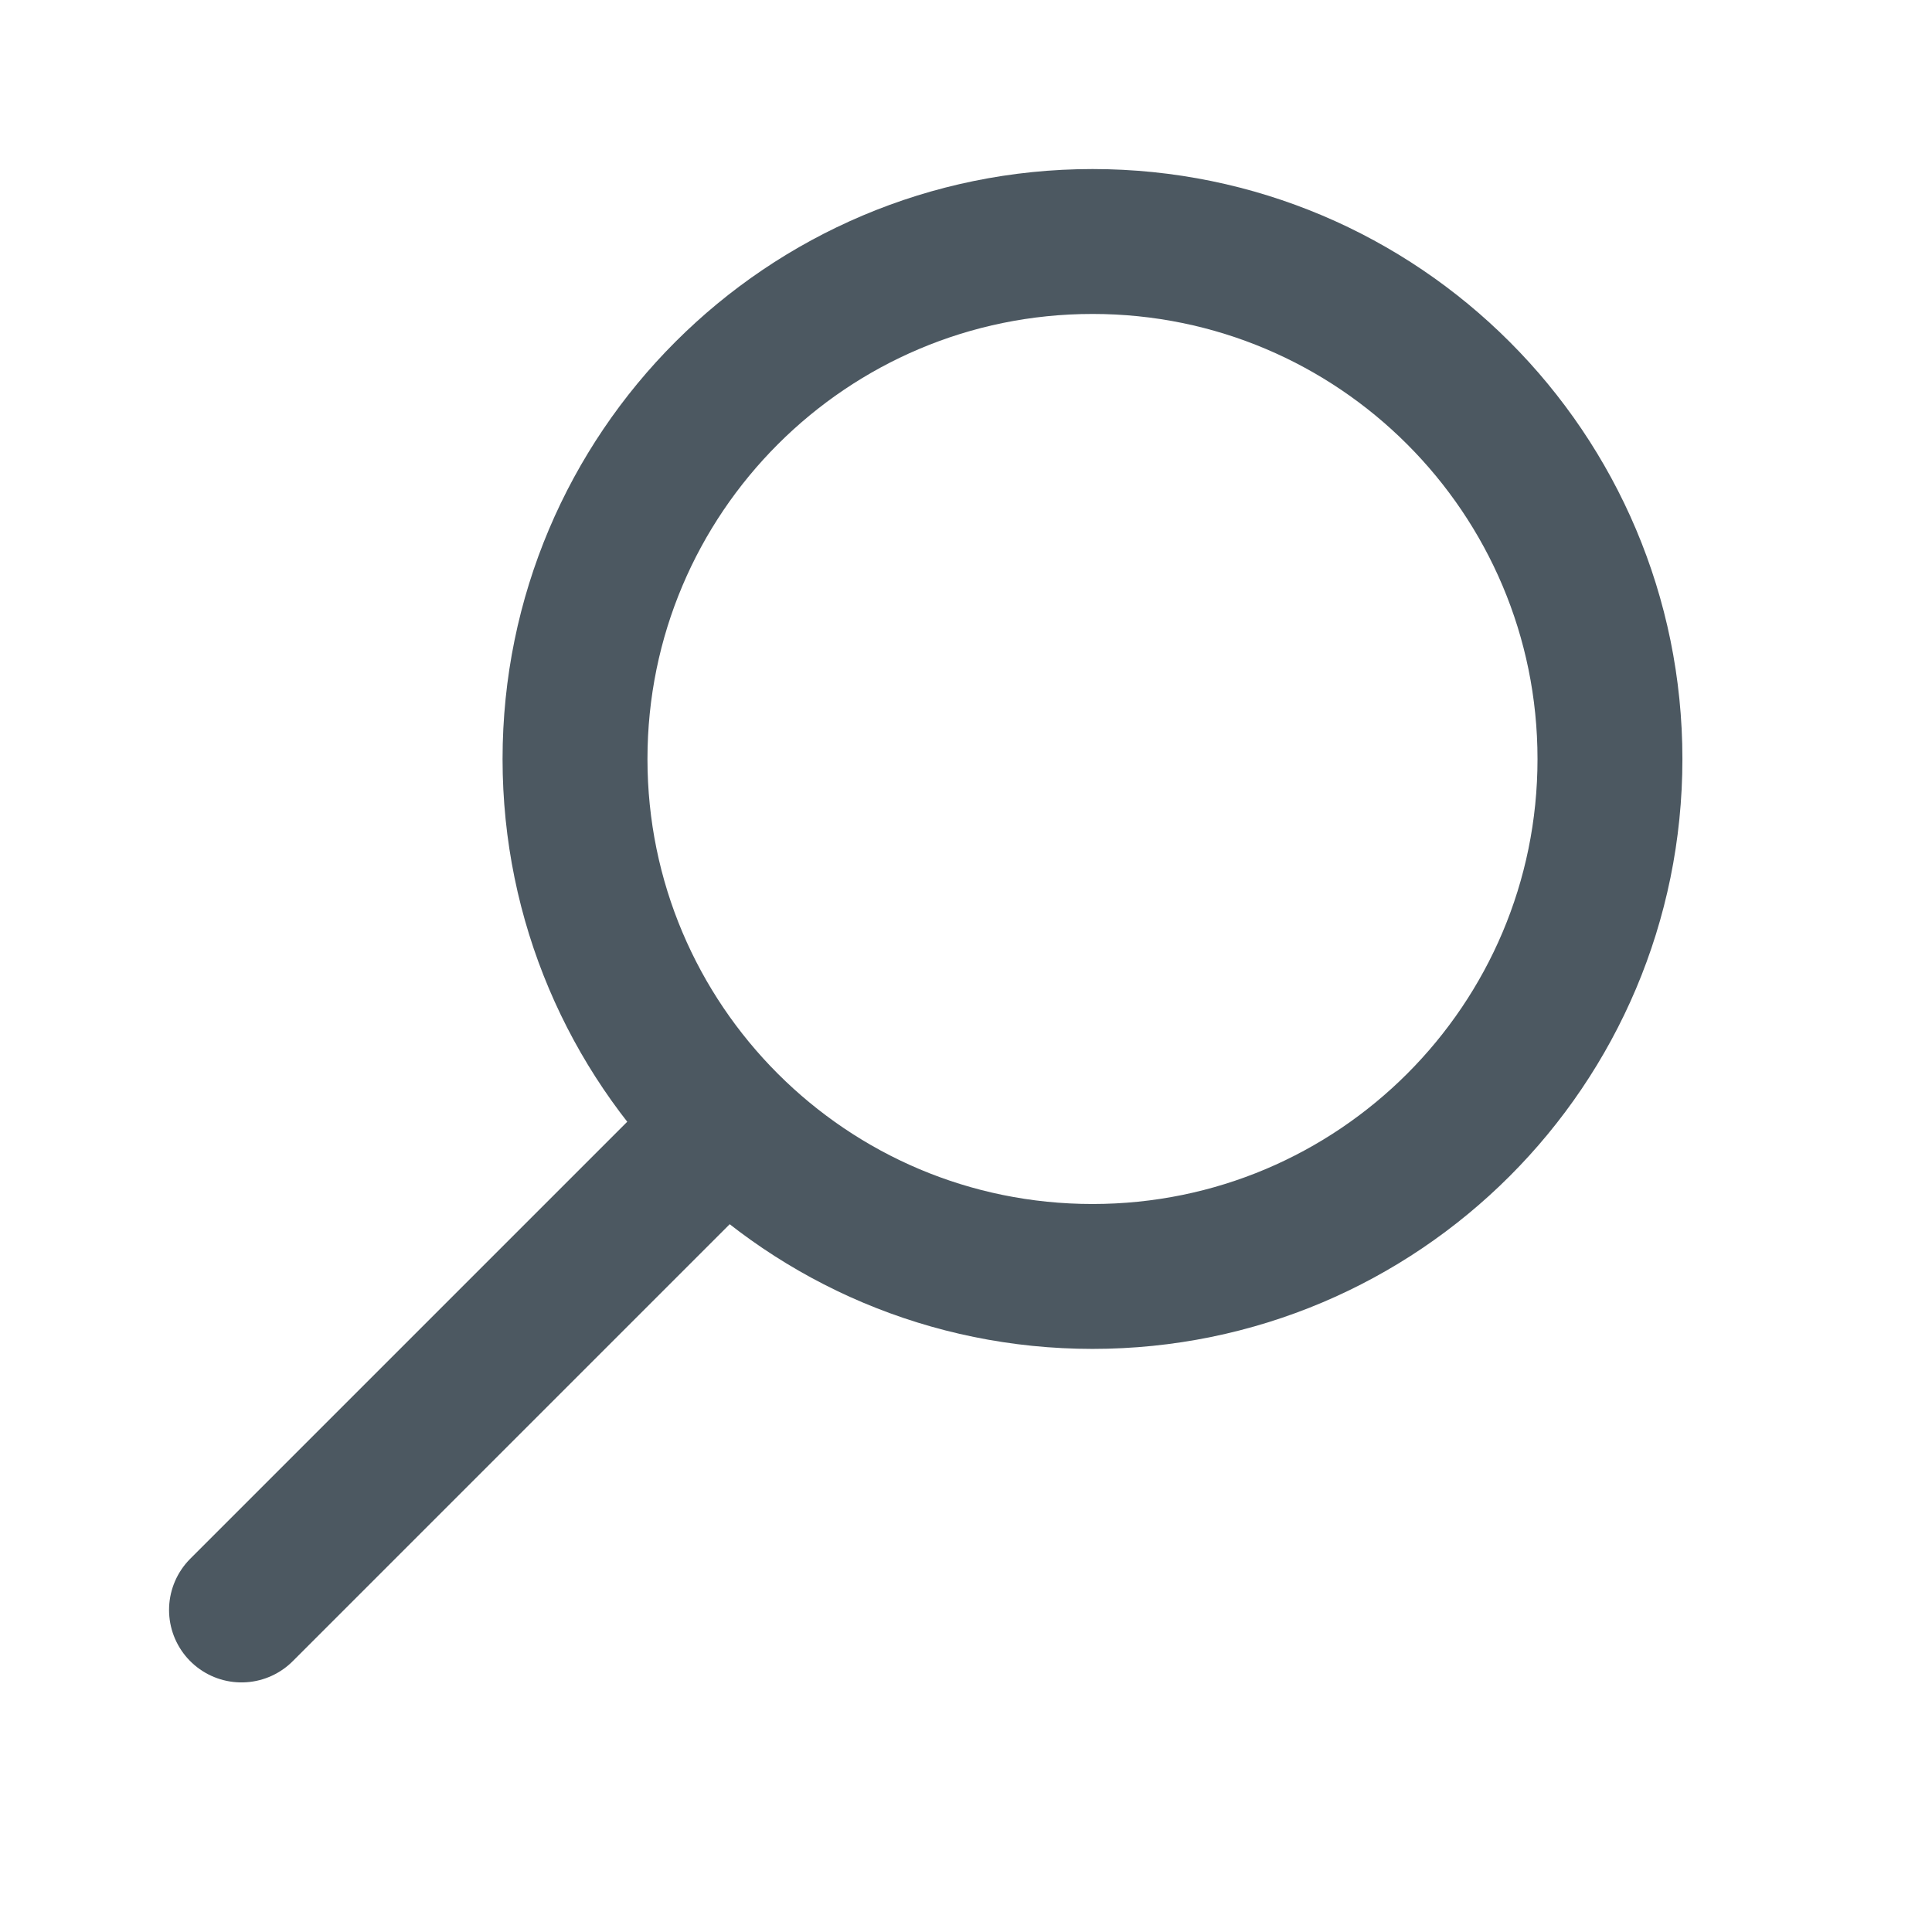
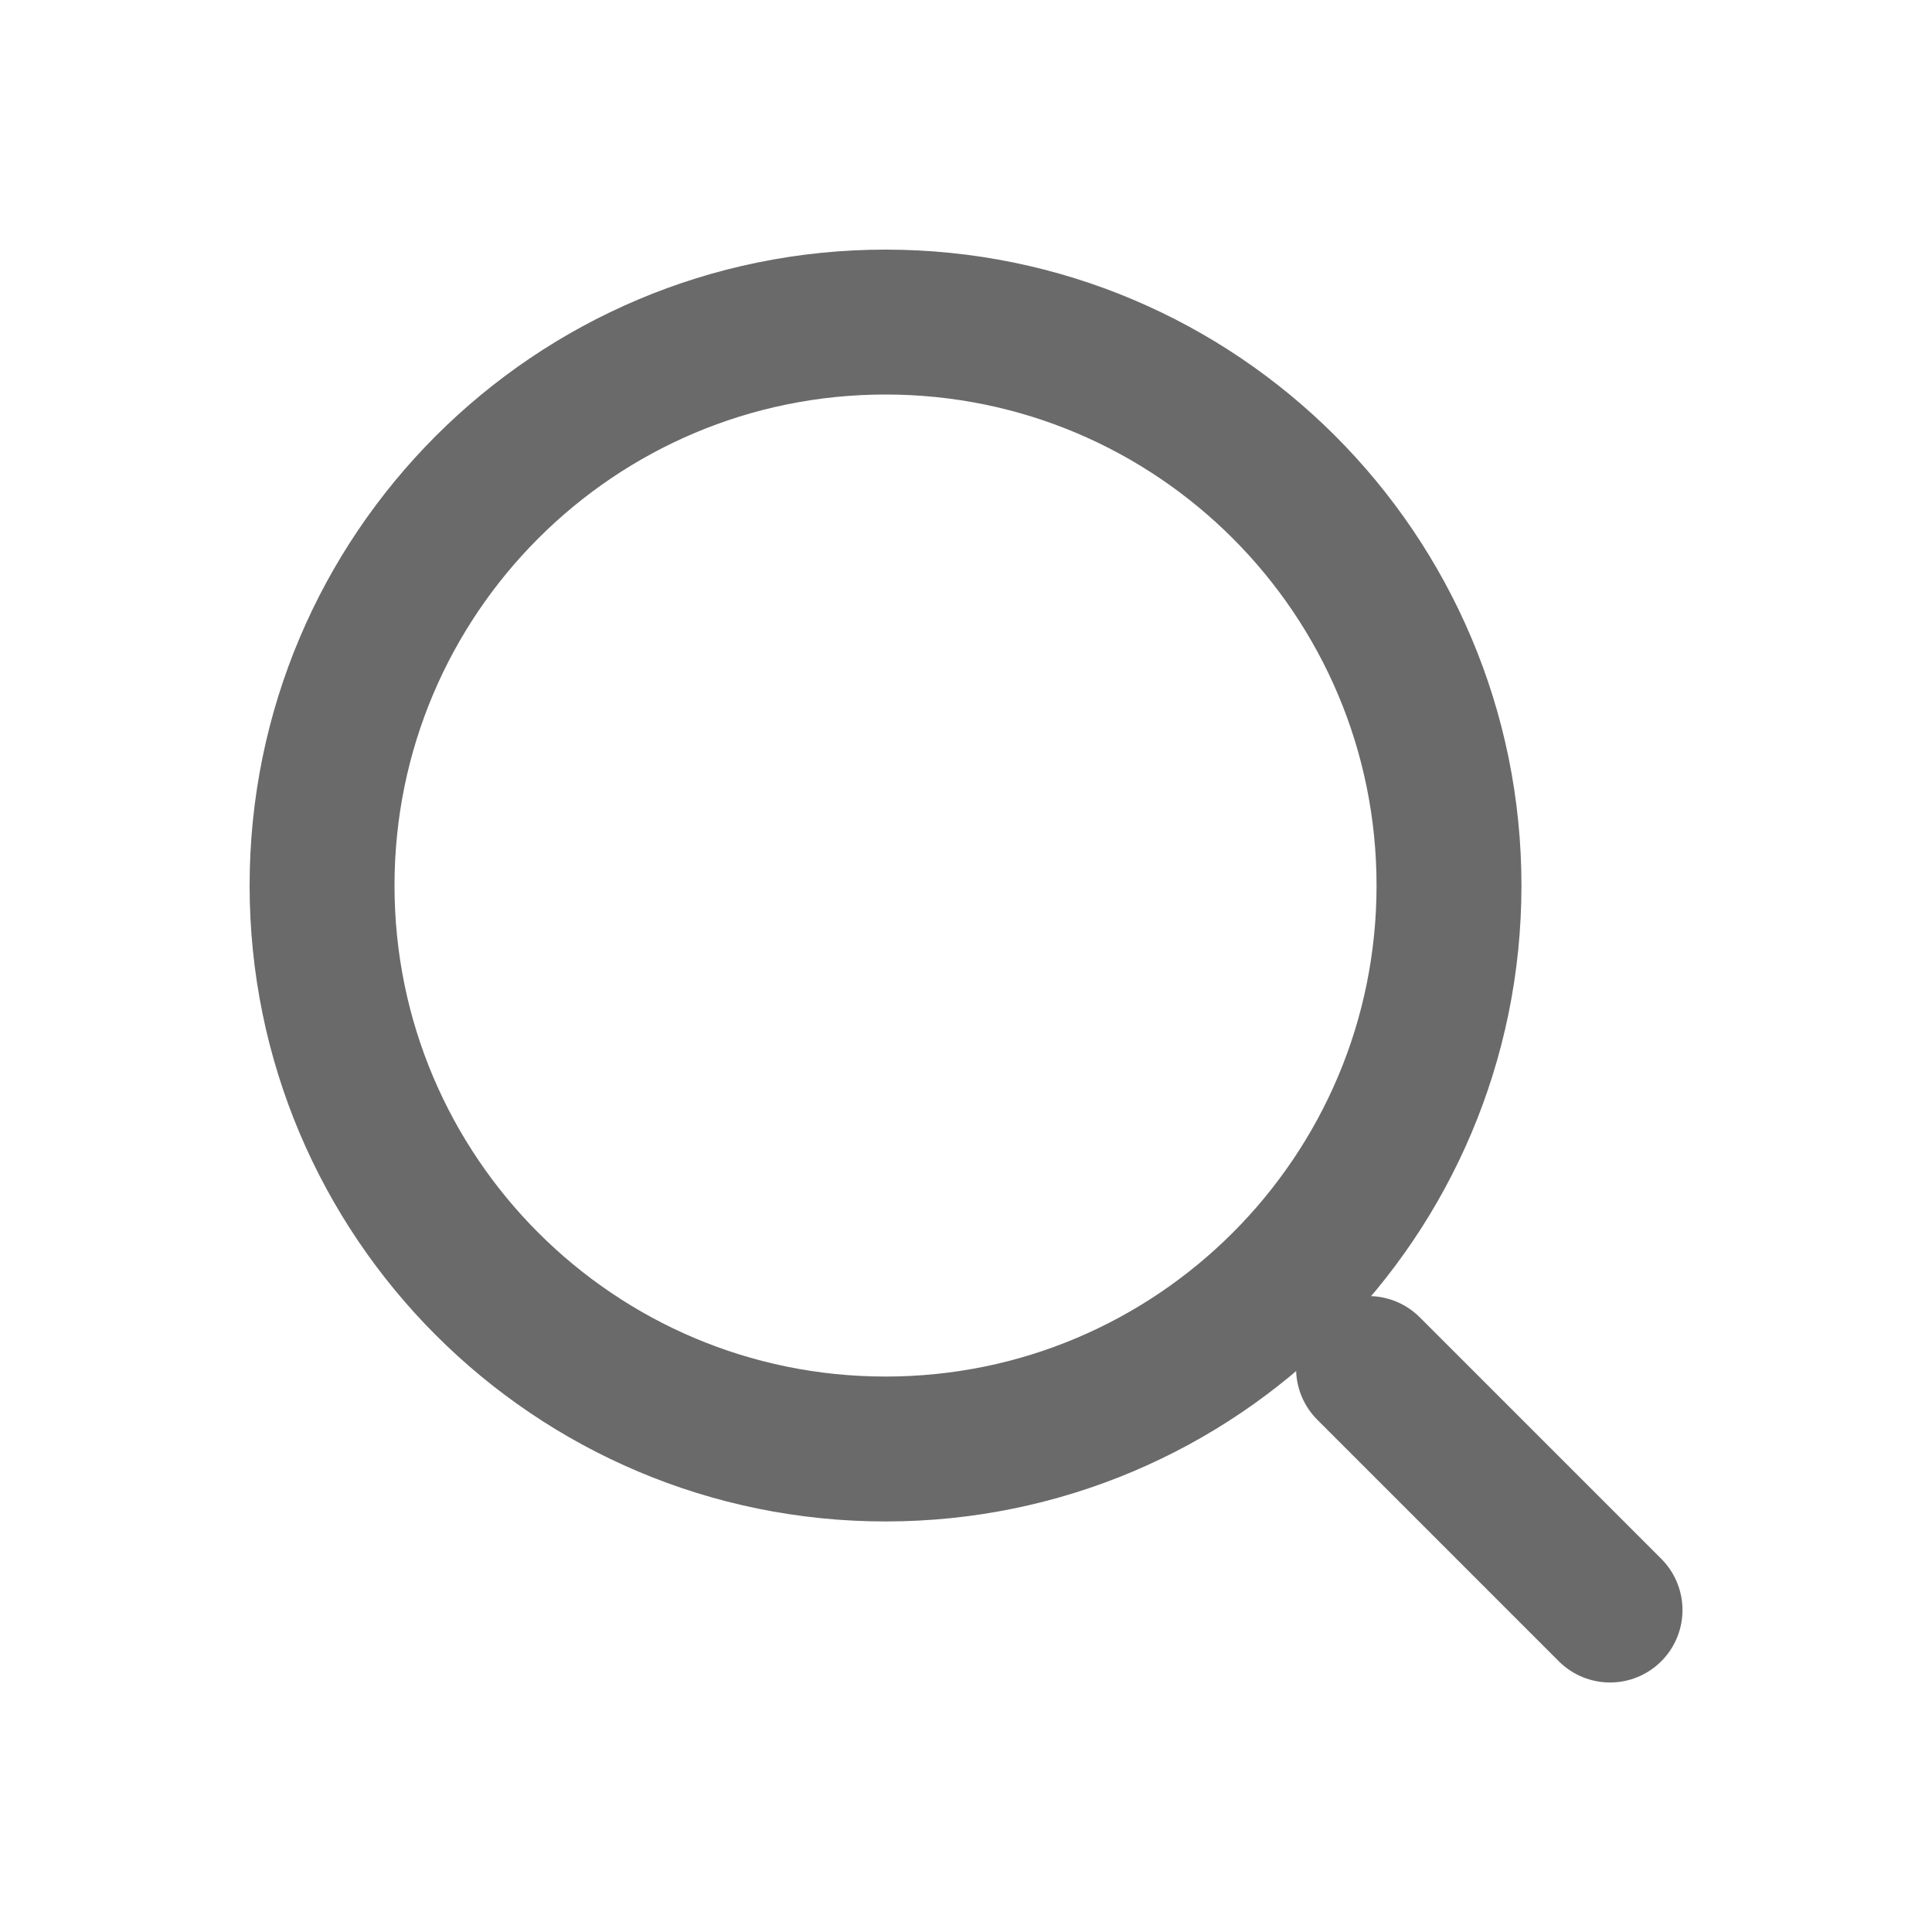
- <svg xmlns="http://www.w3.org/2000/svg" width="16" height="16" viewBox="0 0 16 16" fill="none">
-   <path d="M2 13.333L6.017 9.316M6.017 9.316C5.242 8.541 4.762 7.469 4.762 6.286C4.762 3.919 6.681 2 9.048 2C11.415 2 13.333 3.919 13.333 6.286C13.333 8.653 11.415 10.571 9.048 10.571C7.864 10.571 6.793 10.092 6.017 9.316Z" stroke="#4C5861" stroke-width="1.2" stroke-linecap="round" stroke-linejoin="round" />
+ <svg xmlns="http://www.w3.org/2000/svg" width="20" height="20" viewBox="0 0 20 20" fill="none">
+   <circle cx="9.167" cy="9.167" r="5.833" stroke="#6A6A6A" stroke-width="1.5" />
+   <path d="M16.667 16.667L14.167 14.167" stroke="#6A6A6A" stroke-width="1.5" stroke-linecap="round" />
</svg>
